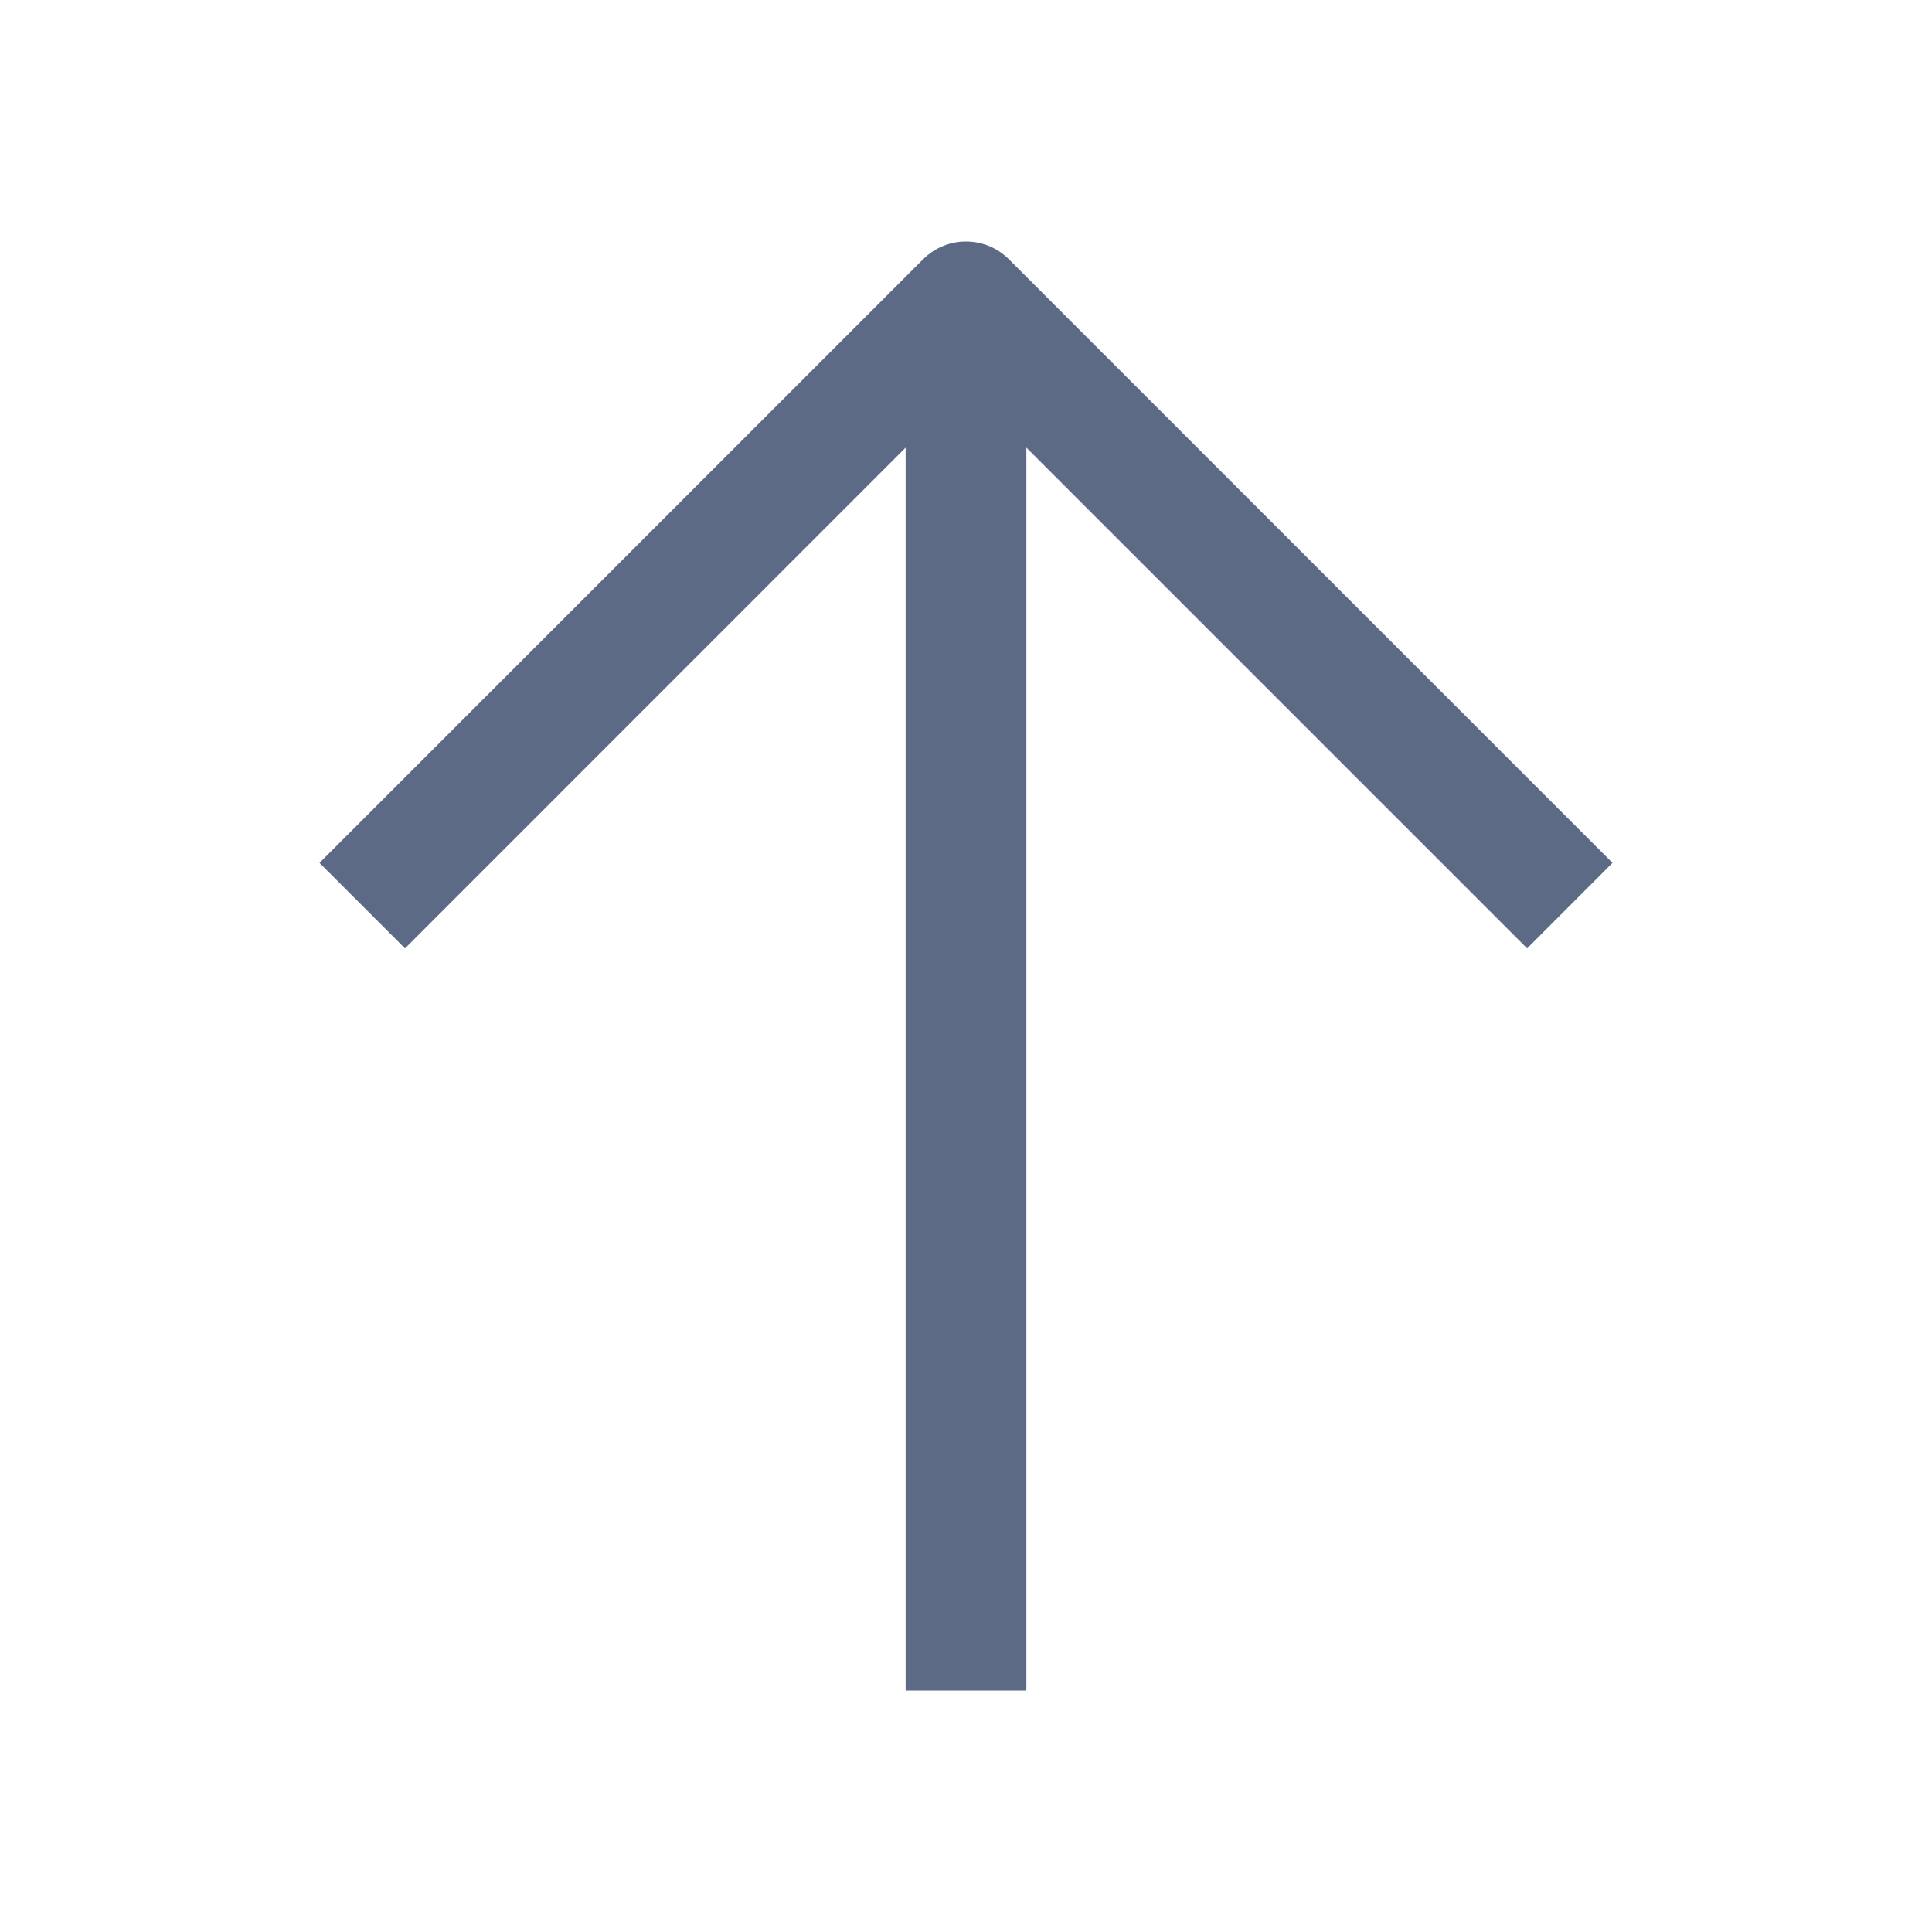
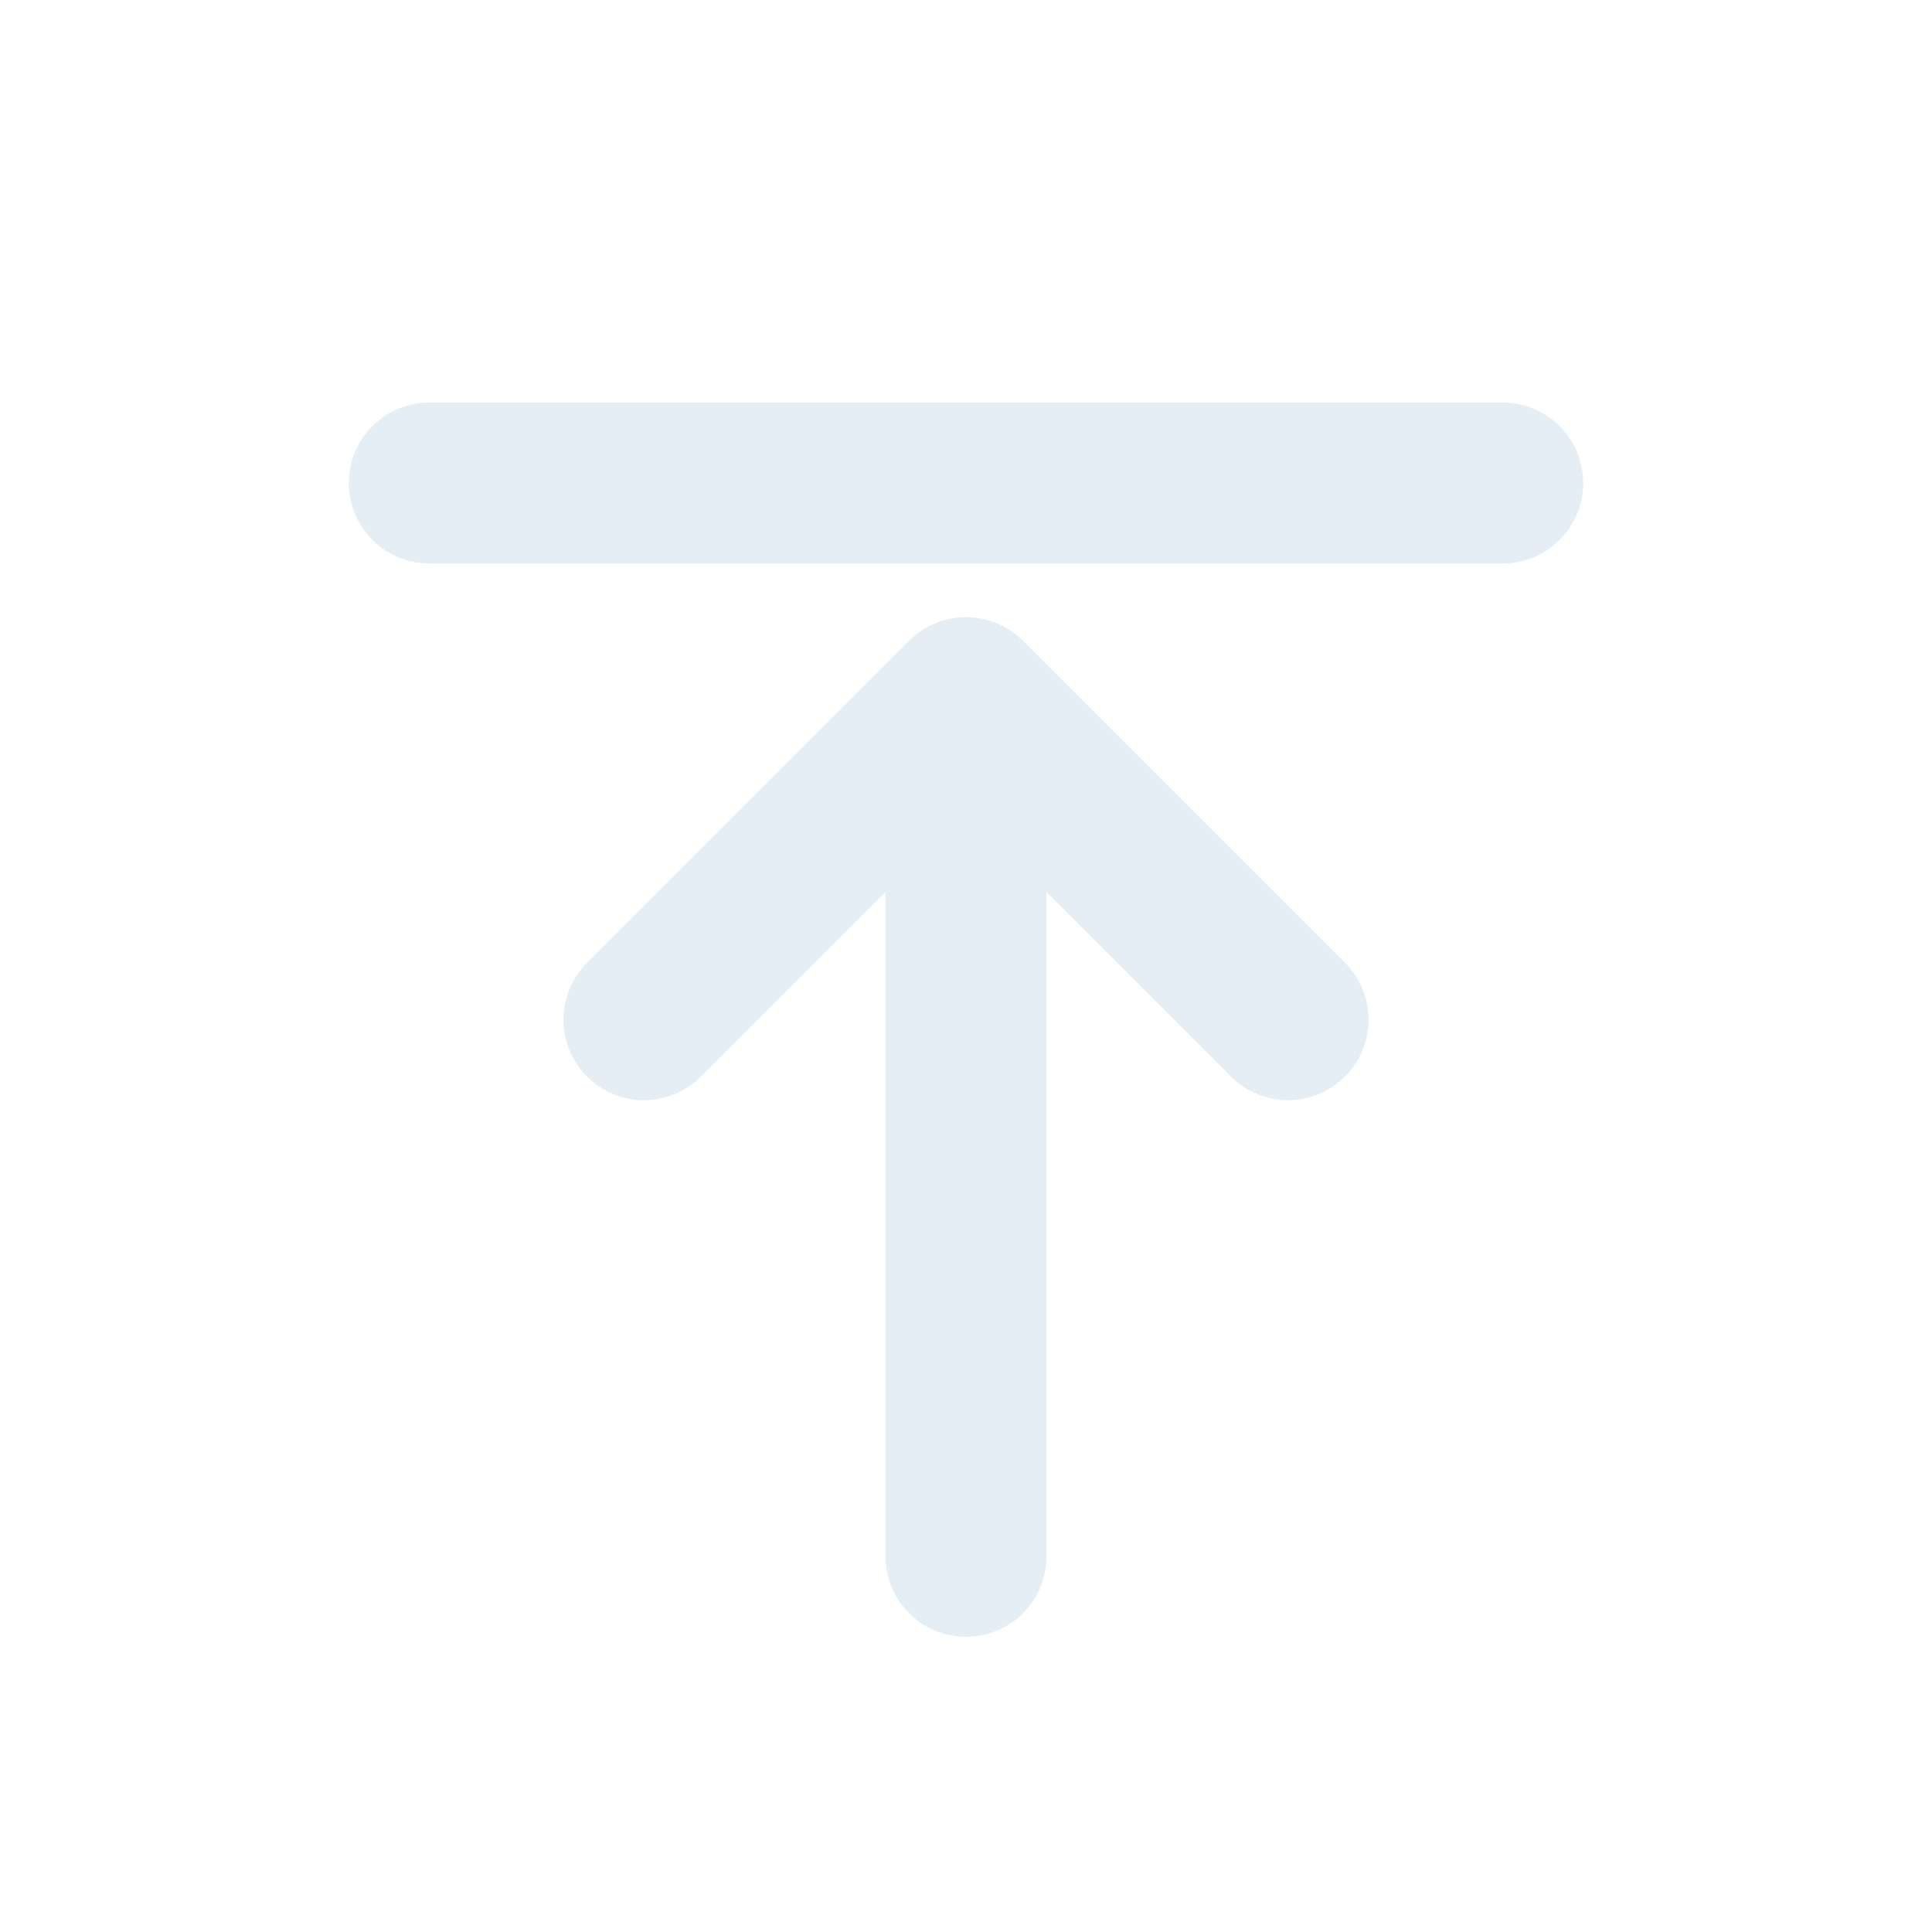
- <svg xmlns="http://www.w3.org/2000/svg" viewBox="0 0 16 16" width="16" height="16" fill="none">
-   <path fill="#5D6A85" d="M8 2a.5.5 0 0 1 .354.146l5 5-.707.708L8.5 3.707V14h-1V3.707L3.354 7.854l-.708-.708 5-5A.5.5 0 0 1 8 2" />
+ <svg xmlns="http://www.w3.org/2000/svg" viewBox="0 0 18 18" width="18" height="18" fill="none">
+   <path d="M4 4.5h10" stroke="#E5EDF5" stroke-width="1.5" stroke-linecap="round" />
+   <path d="M9 14.5V6.5M9 6.5l-3 3M9 6.5l3 3" stroke="#E5EDF5" stroke-width="1.5" stroke-linecap="round" stroke-linejoin="round" />
</svg>
